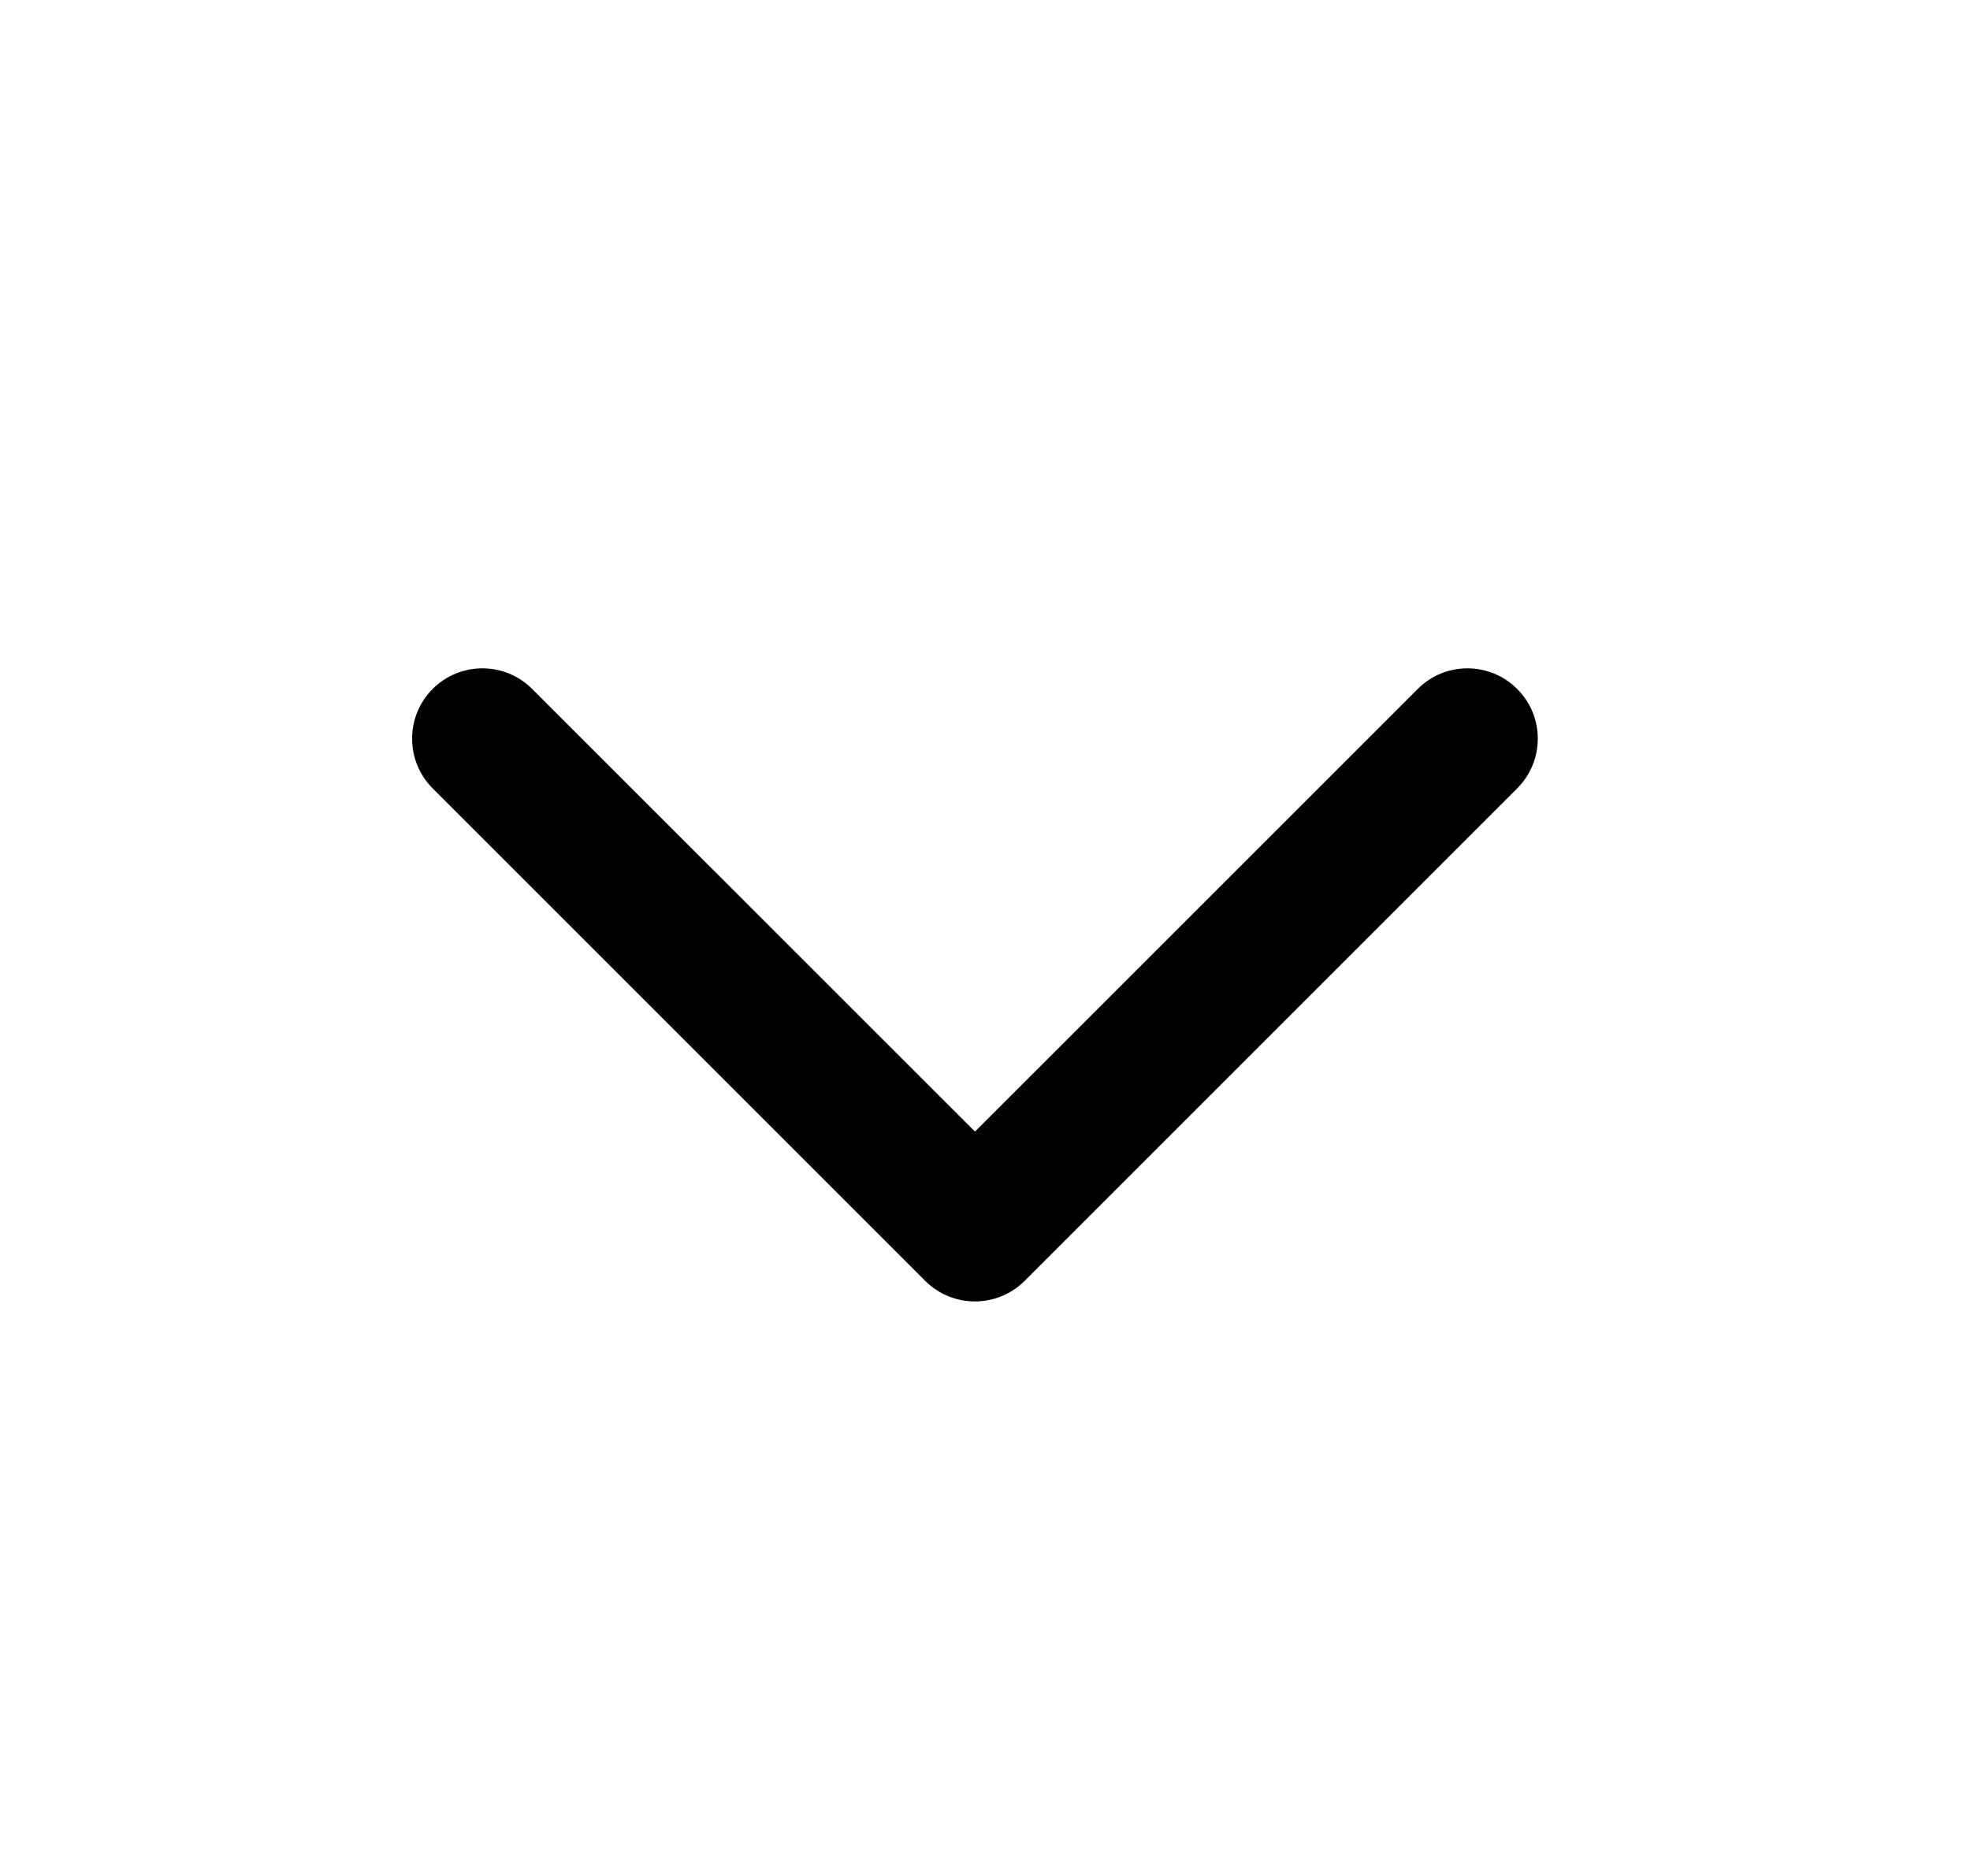
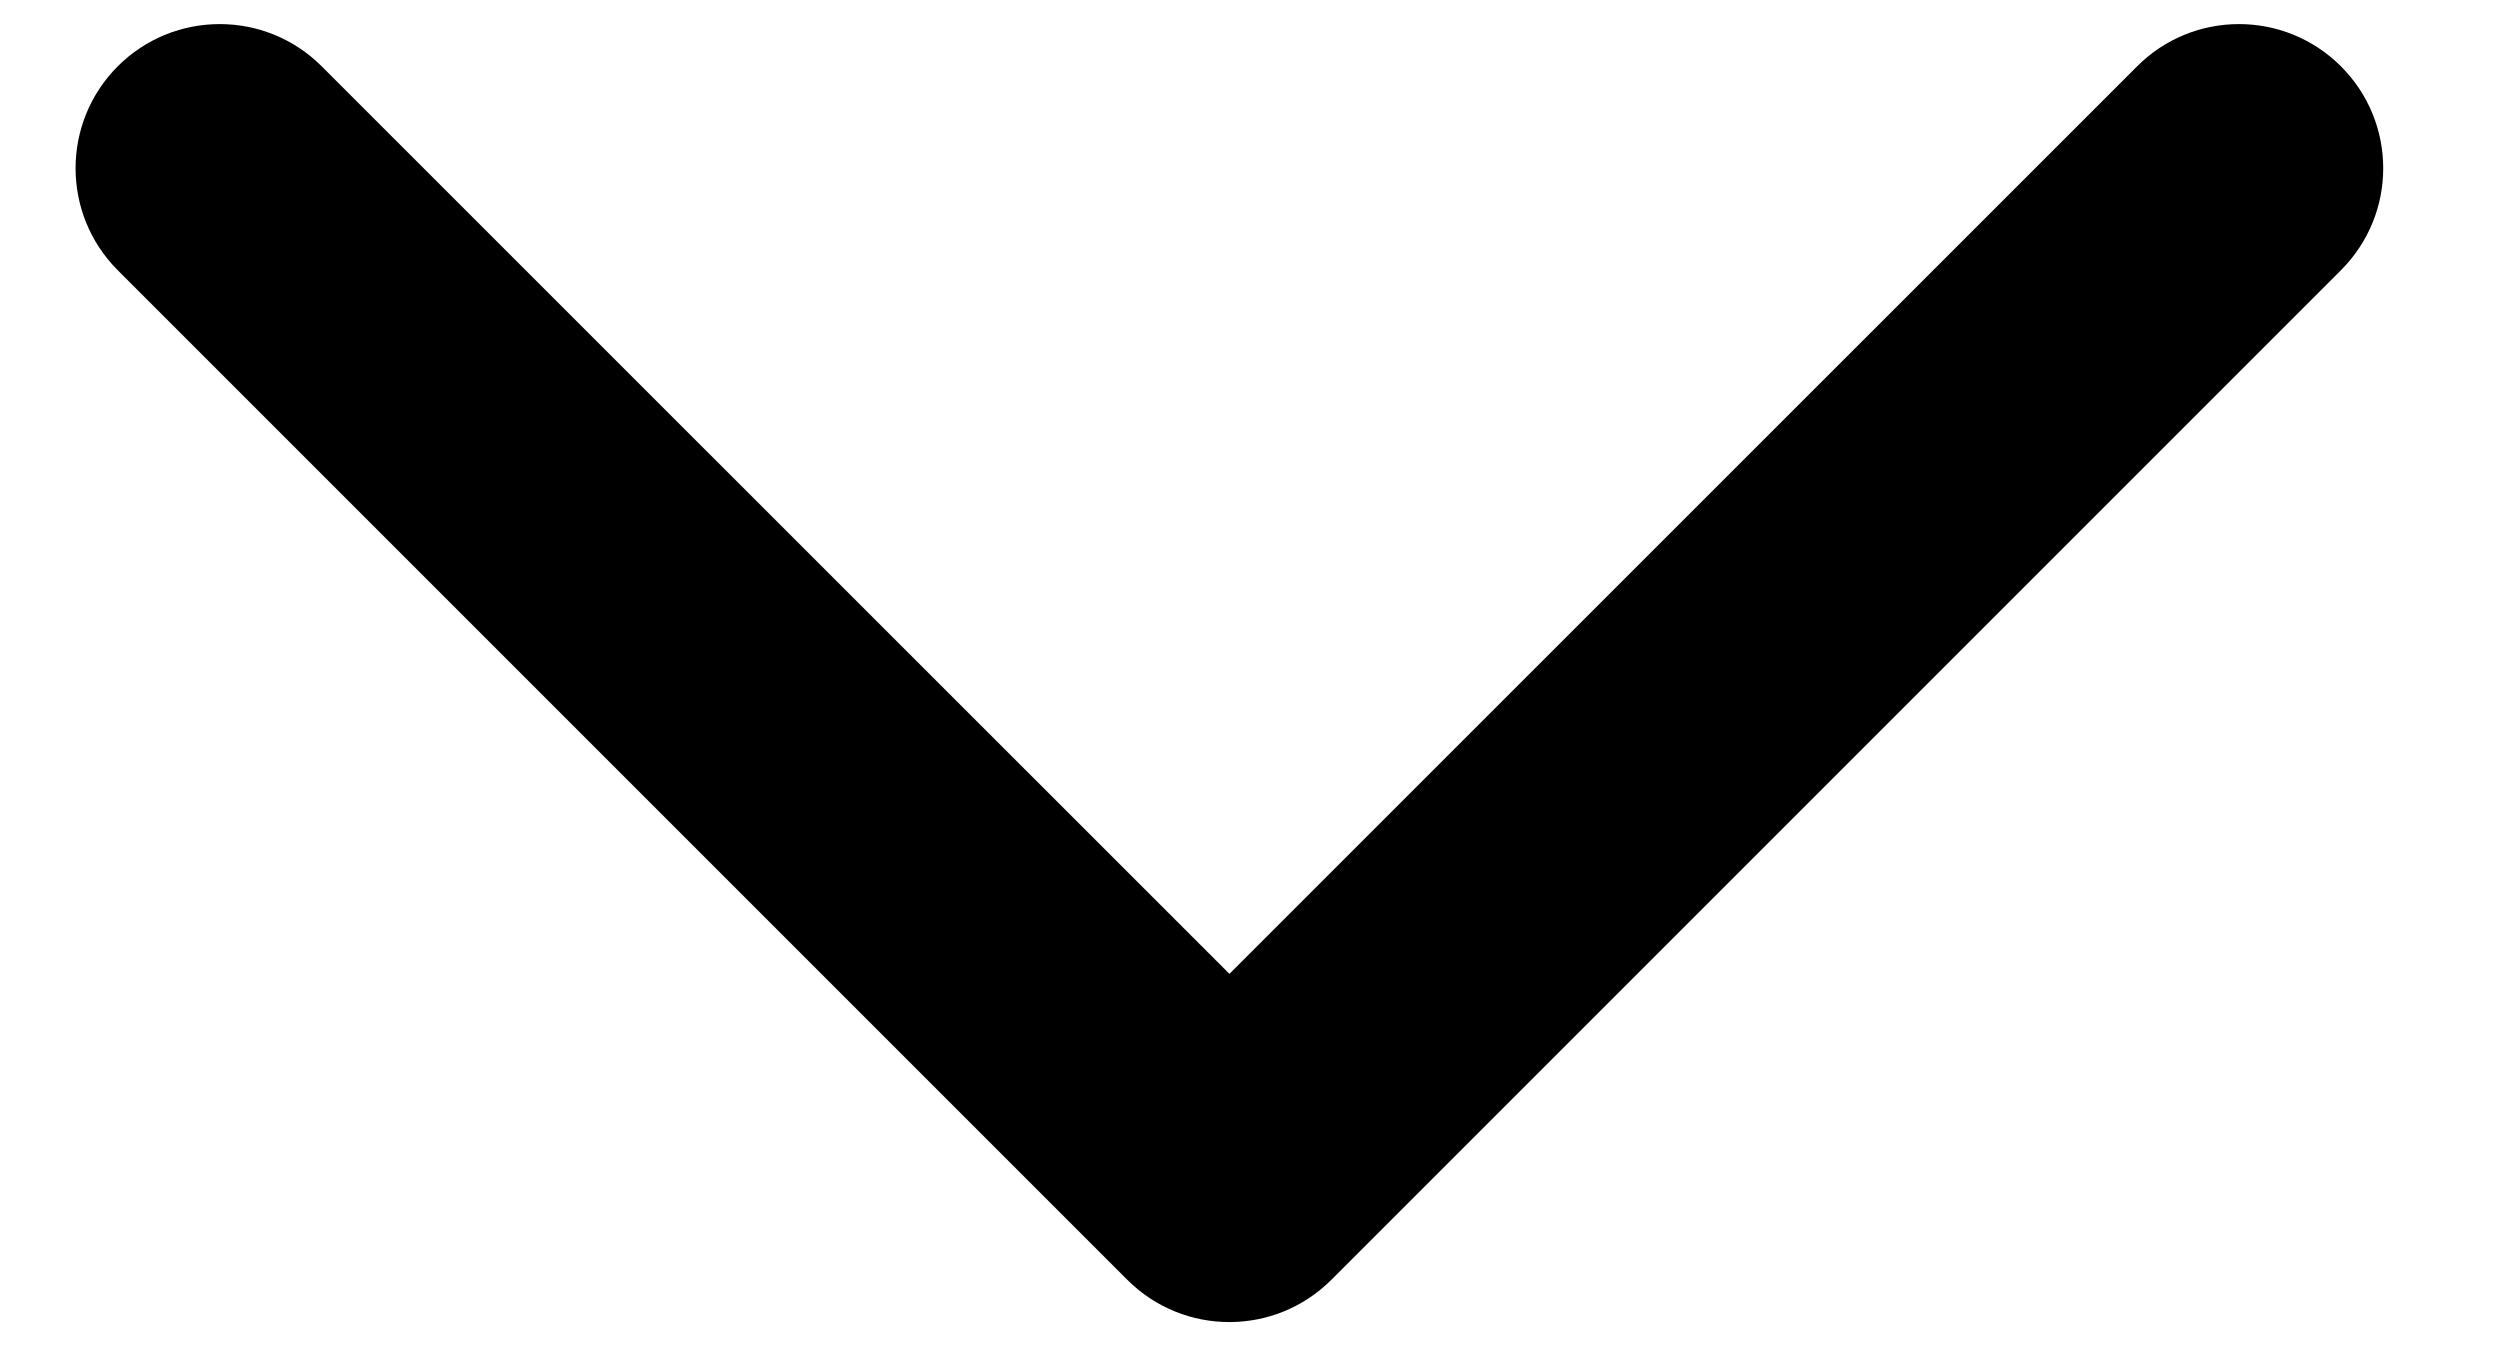
- <svg xmlns="http://www.w3.org/2000/svg" width="21" height="20" viewBox="0 0 21 20" fill="none">
-   <path fill-rule="evenodd" clip-rule="evenodd" d="M4.612 7.345C4.905 7.052 5.38 7.052 5.673 7.345L10.393 12.064L15.113 7.345C15.405 7.052 15.88 7.052 16.173 7.345C16.466 7.638 16.466 8.112 16.173 8.405L10.923 13.655C10.63 13.948 10.155 13.948 9.862 13.655L4.612 8.405C4.32 8.112 4.32 7.638 4.612 7.345Z" fill="black" />
+ <svg xmlns="http://www.w3.org/2000/svg" width="13" height="7" viewBox="0 0 13 7" fill="none">
+   <path fill-rule="evenodd" clip-rule="evenodd" d="M0.612 0.345C0.905 0.052 1.38 0.052 1.673 0.345L6.393 5.064L11.113 0.345C11.405 0.052 11.88 0.052 12.173 0.345C12.466 0.638 12.466 1.112 12.173 1.405L6.923 6.655C6.63 6.948 6.155 6.948 5.862 6.655L0.612 1.405C0.32 1.112 0.32 0.638 0.612 0.345Z" fill="black" />
</svg>
